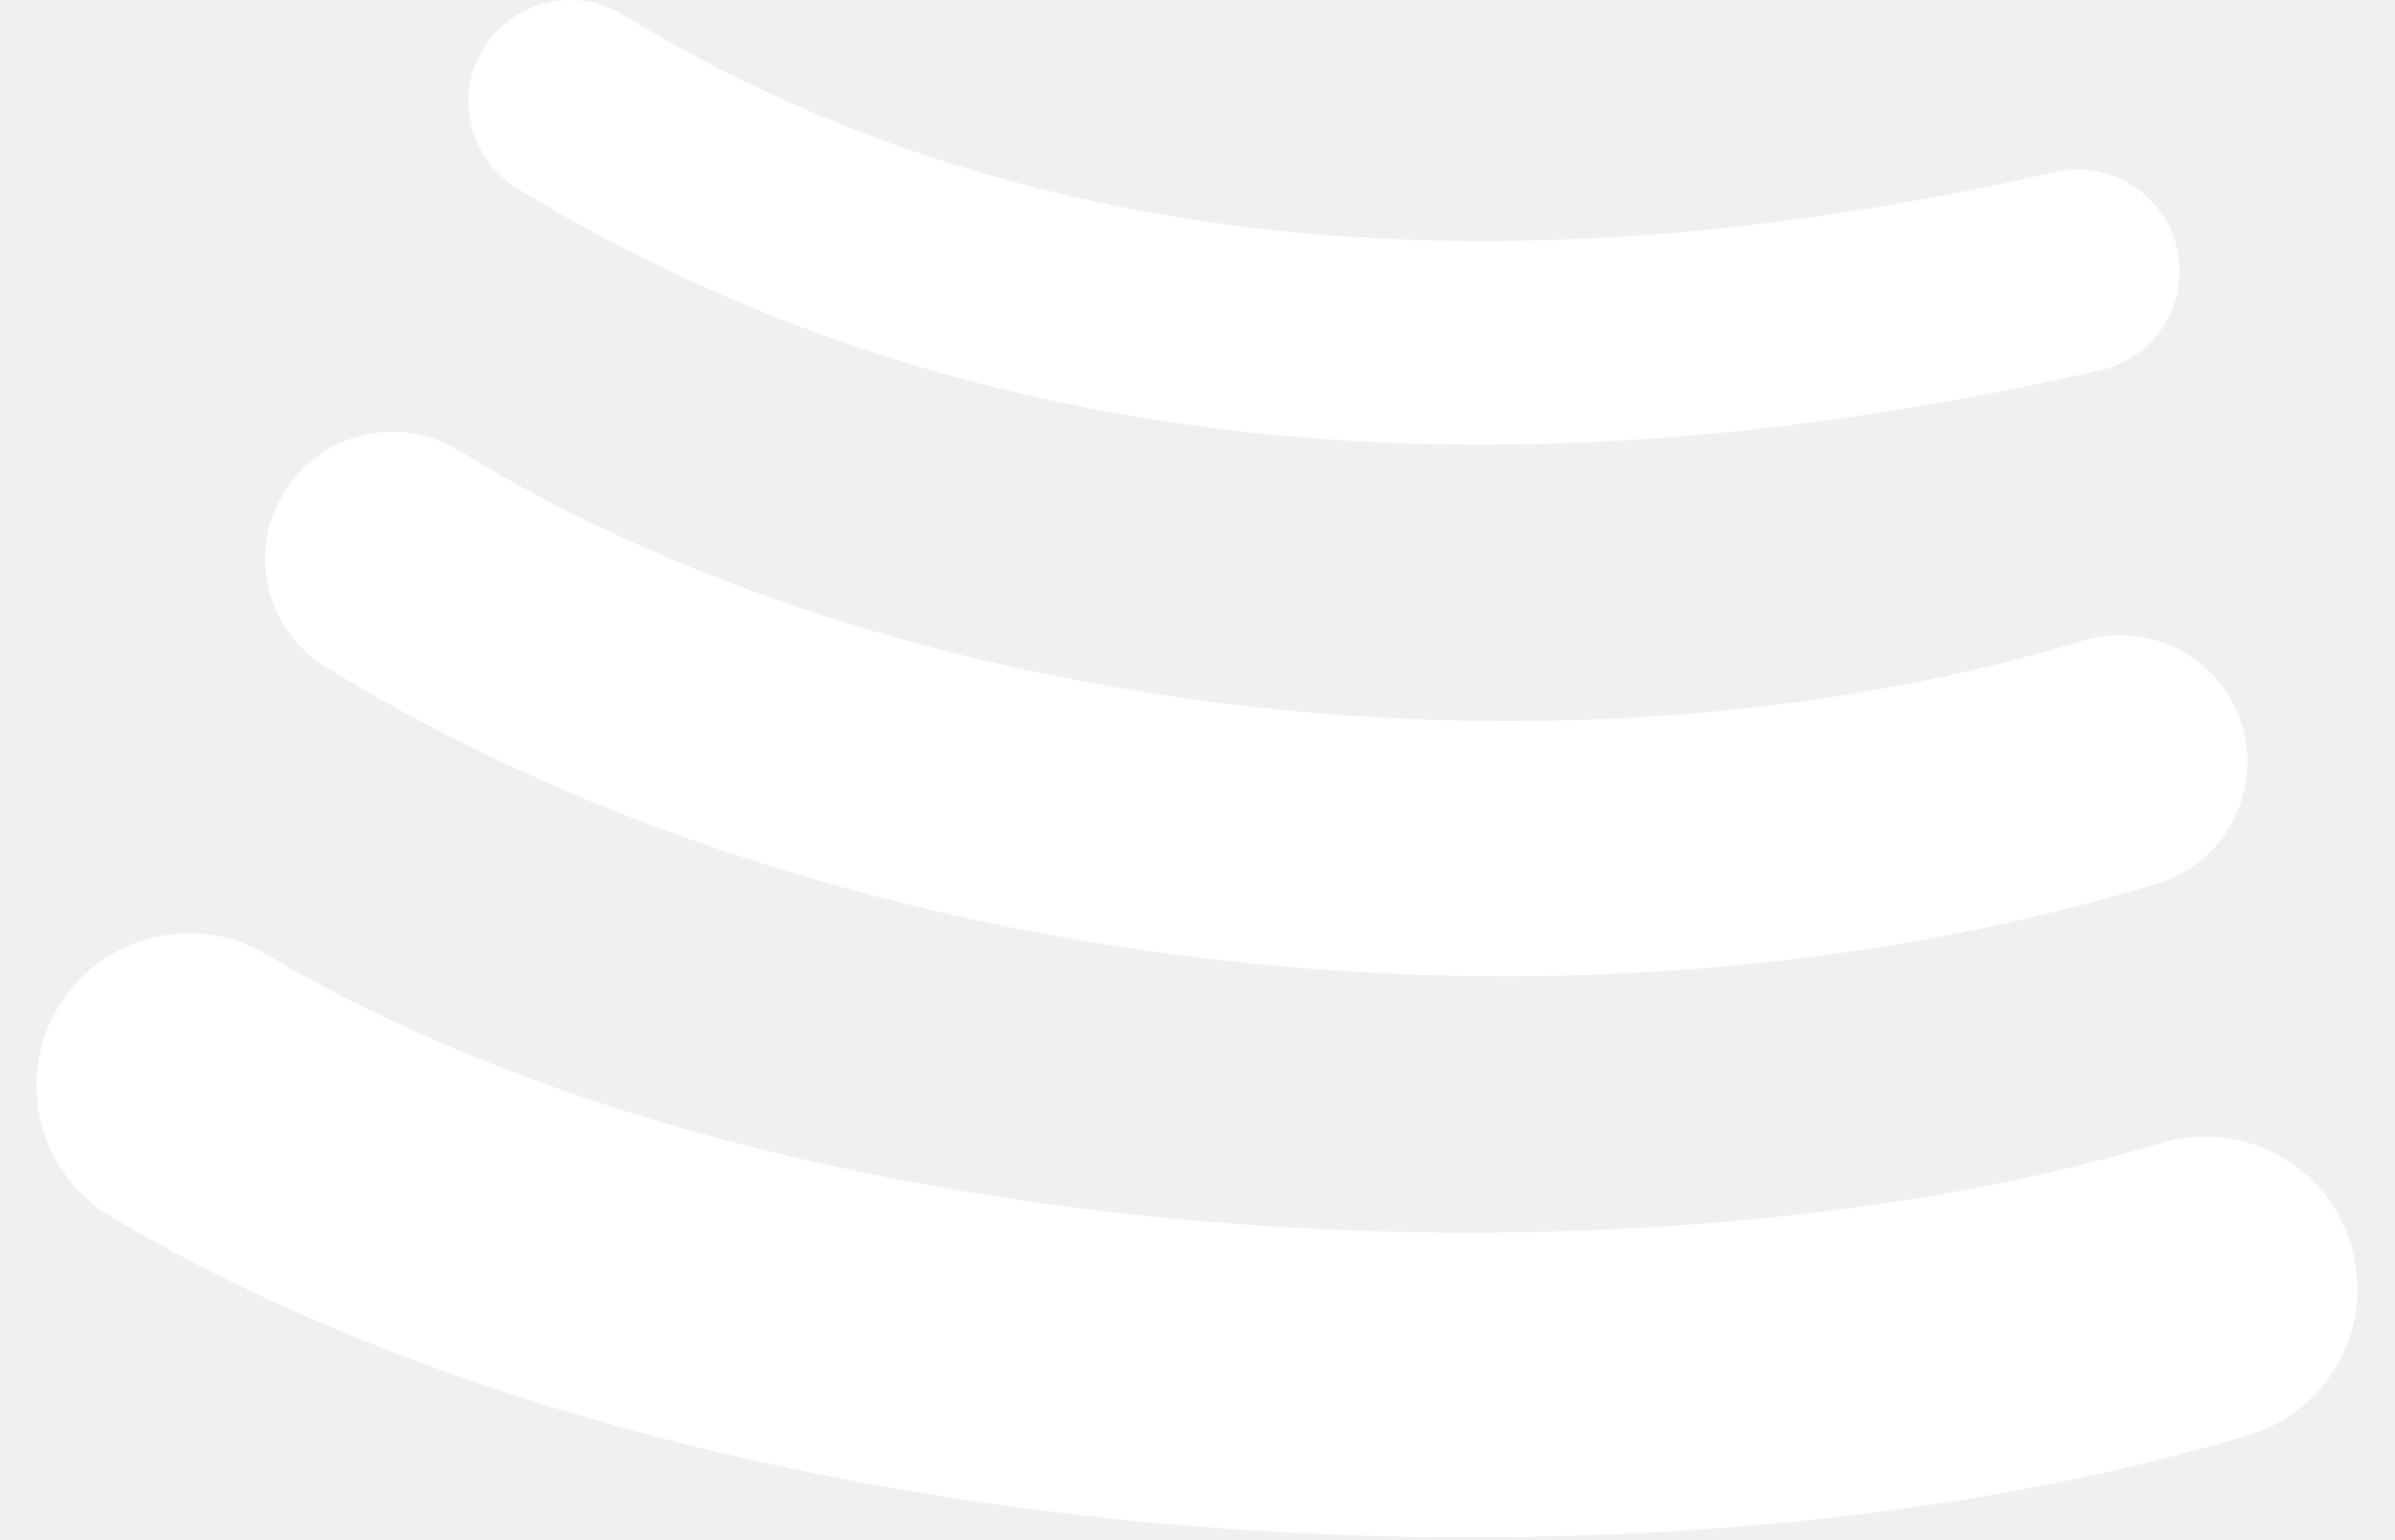
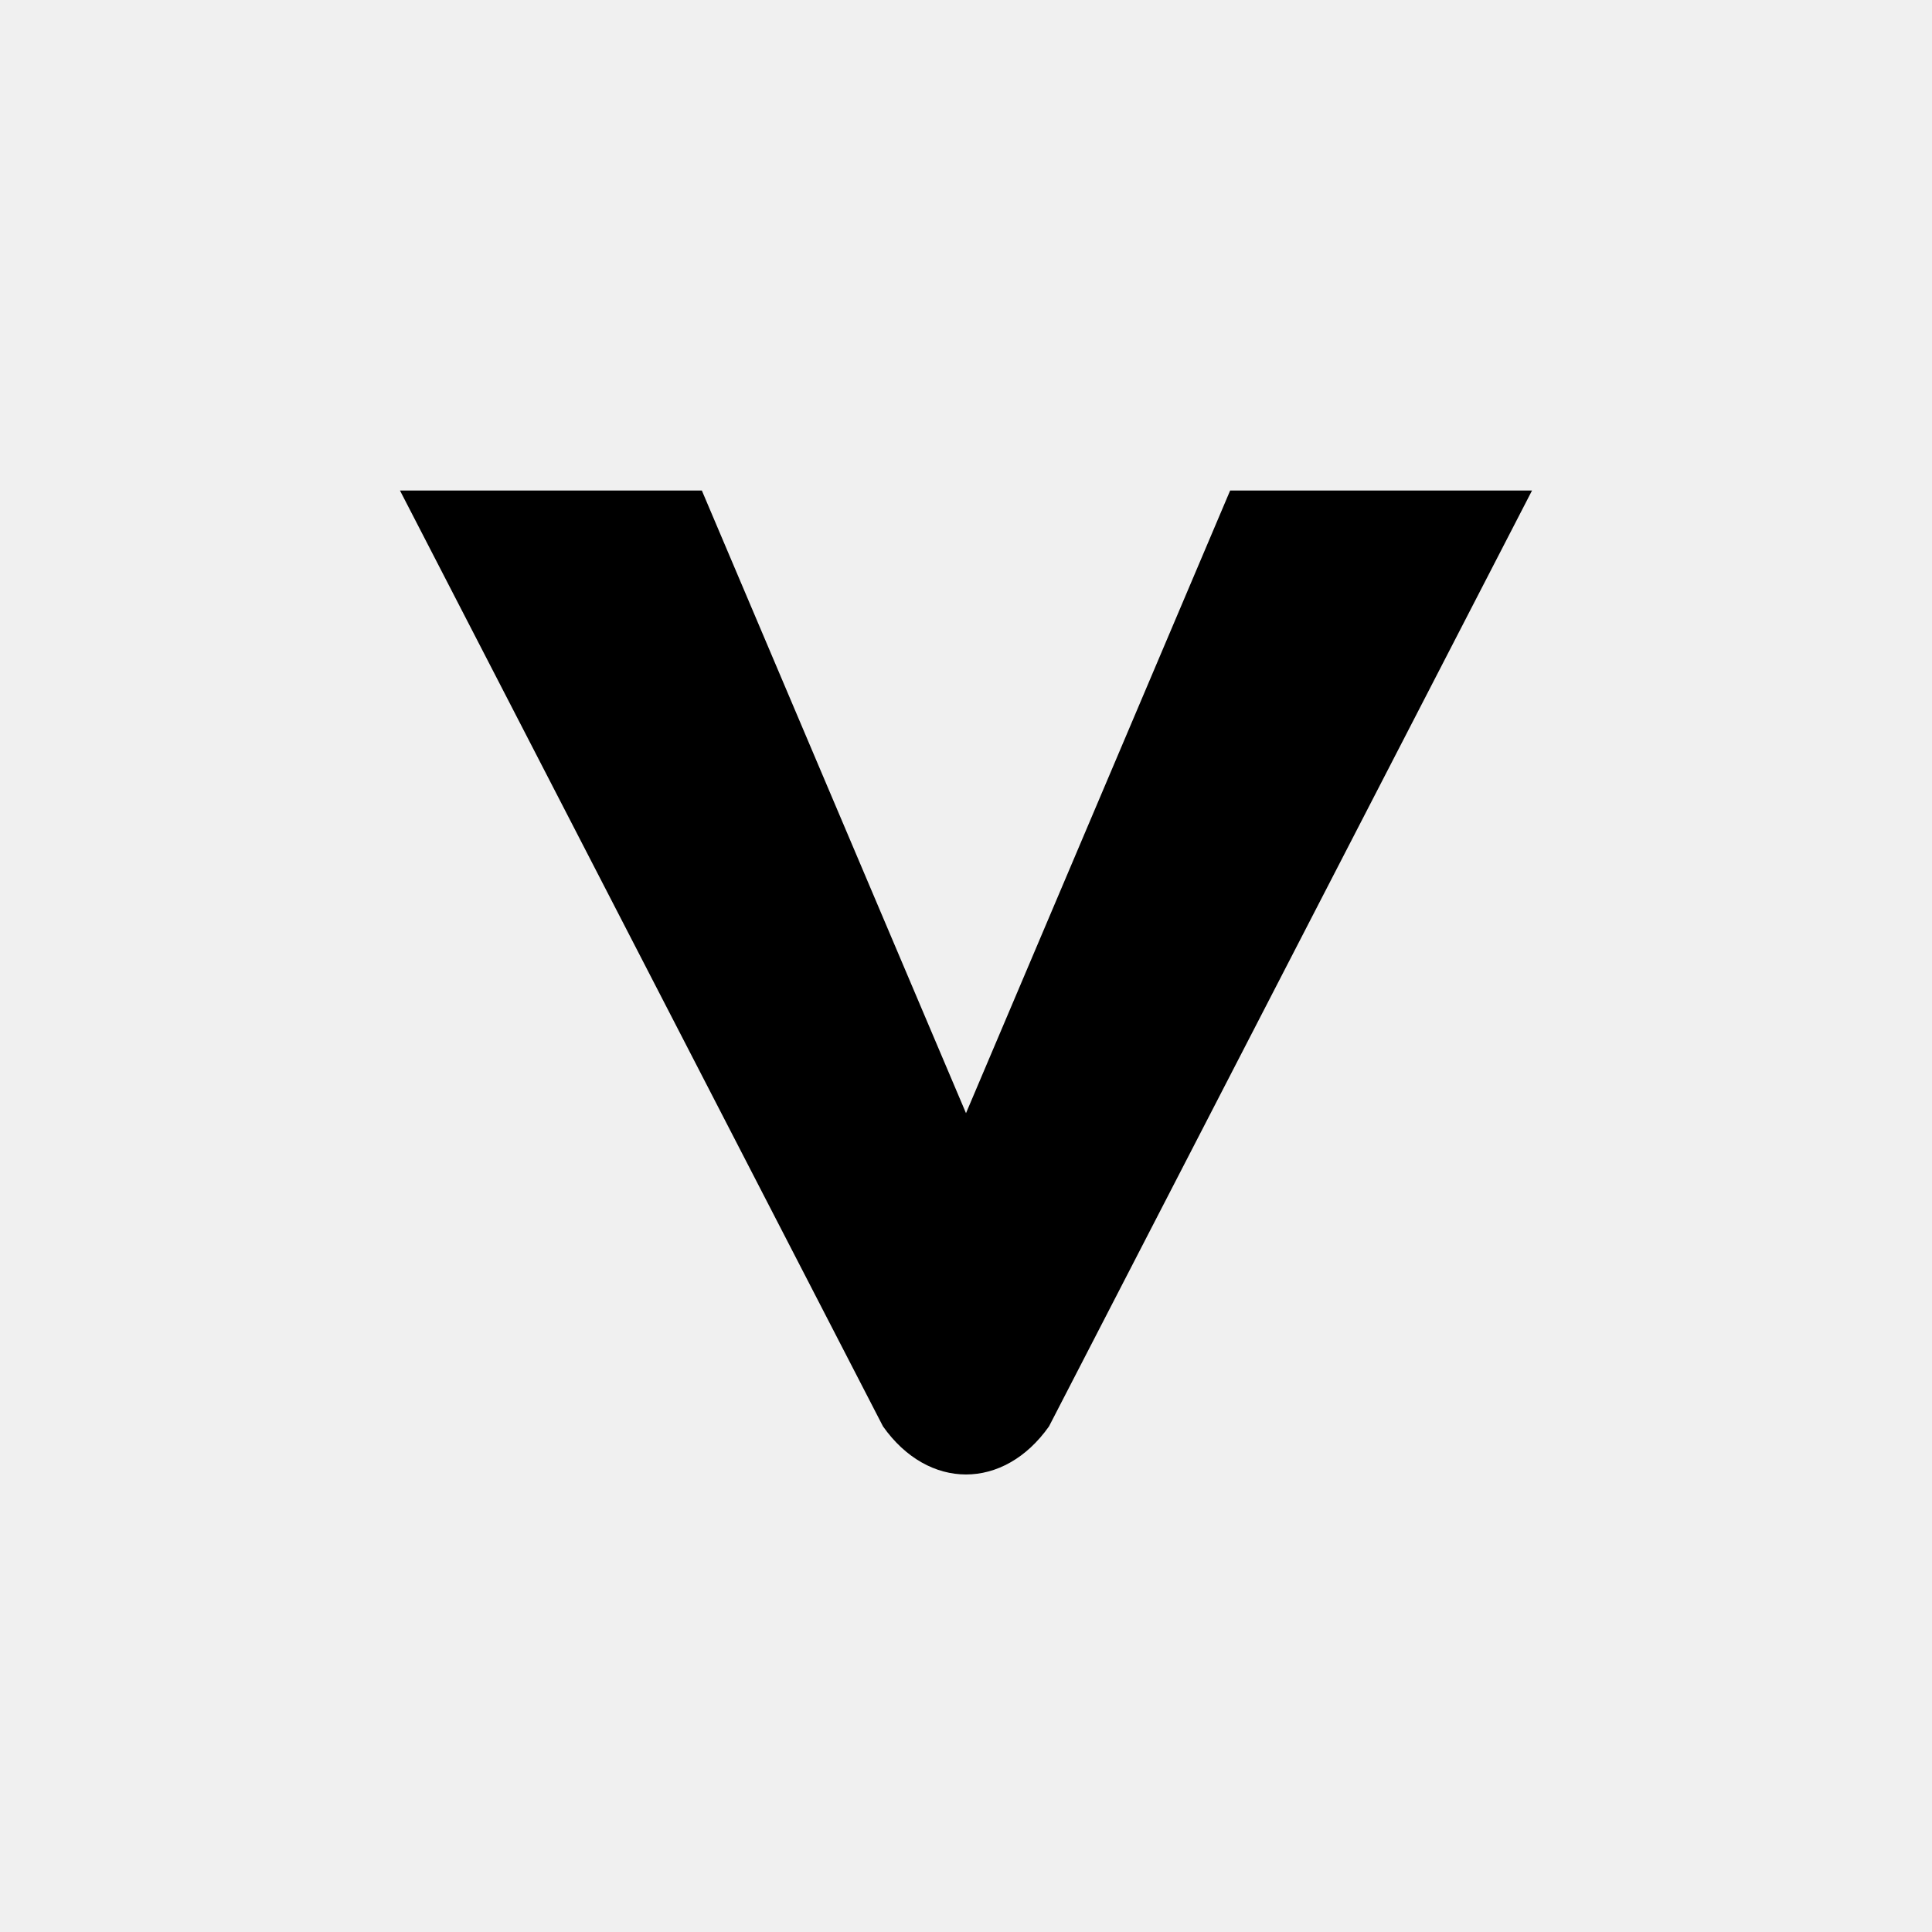
- <svg xmlns="http://www.w3.org/2000/svg" width="28" height="18" viewBox="0 0 730 484" fill="none">
-   <path fill="#FFFFFF" d="M6.737 316.937C20.201 294.159 49.699 286.649 72.403 300.174H72.428C237.603 398.282 510.121 407.302 667.823 359.439C693.147 351.759 719.927 366.055 727.602 391.378C735.276 416.715 720.992 443.477 695.649 451.176C514.618 506.132 213.674 495.514 23.506 382.622C0.679 369.103 -6.788 339.685 6.737 316.937ZM77.814 154.865C89.38 136.046 113.982 130.11 132.77 141.676C270.528 226.369 480.519 250.891 643.46 201.43C664.592 195.047 686.911 206.957 693.324 228.052C699.689 249.184 687.774 271.46 666.679 277.886C480.555 334.36 249.169 307.004 90.971 209.79C72.183 198.224 66.247 173.628 77.814 154.865ZM140.542 15.301C149.722 0.246 169.428 -4.528 184.482 4.713C304.811 78.213 456.29 94.859 634.684 54.101C651.874 50.184 669.01 60.955 672.927 78.152C676.862 95.349 666.134 112.484 648.9 116.401C453.677 161.021 286.219 141.799 151.129 59.242C136.074 50.001 131.301 30.356 140.542 15.301Z" />
+ <svg xmlns="http://www.w3.org/2000/svg" width="512" height="512" viewBox="0 0 1024 1024" fill="none">
+   <path fill="currentColor" d="M212 260 H372 L512 590 L652 260 H812 L556 756 C532 790 492 790 468 756 Z" />
</svg>
